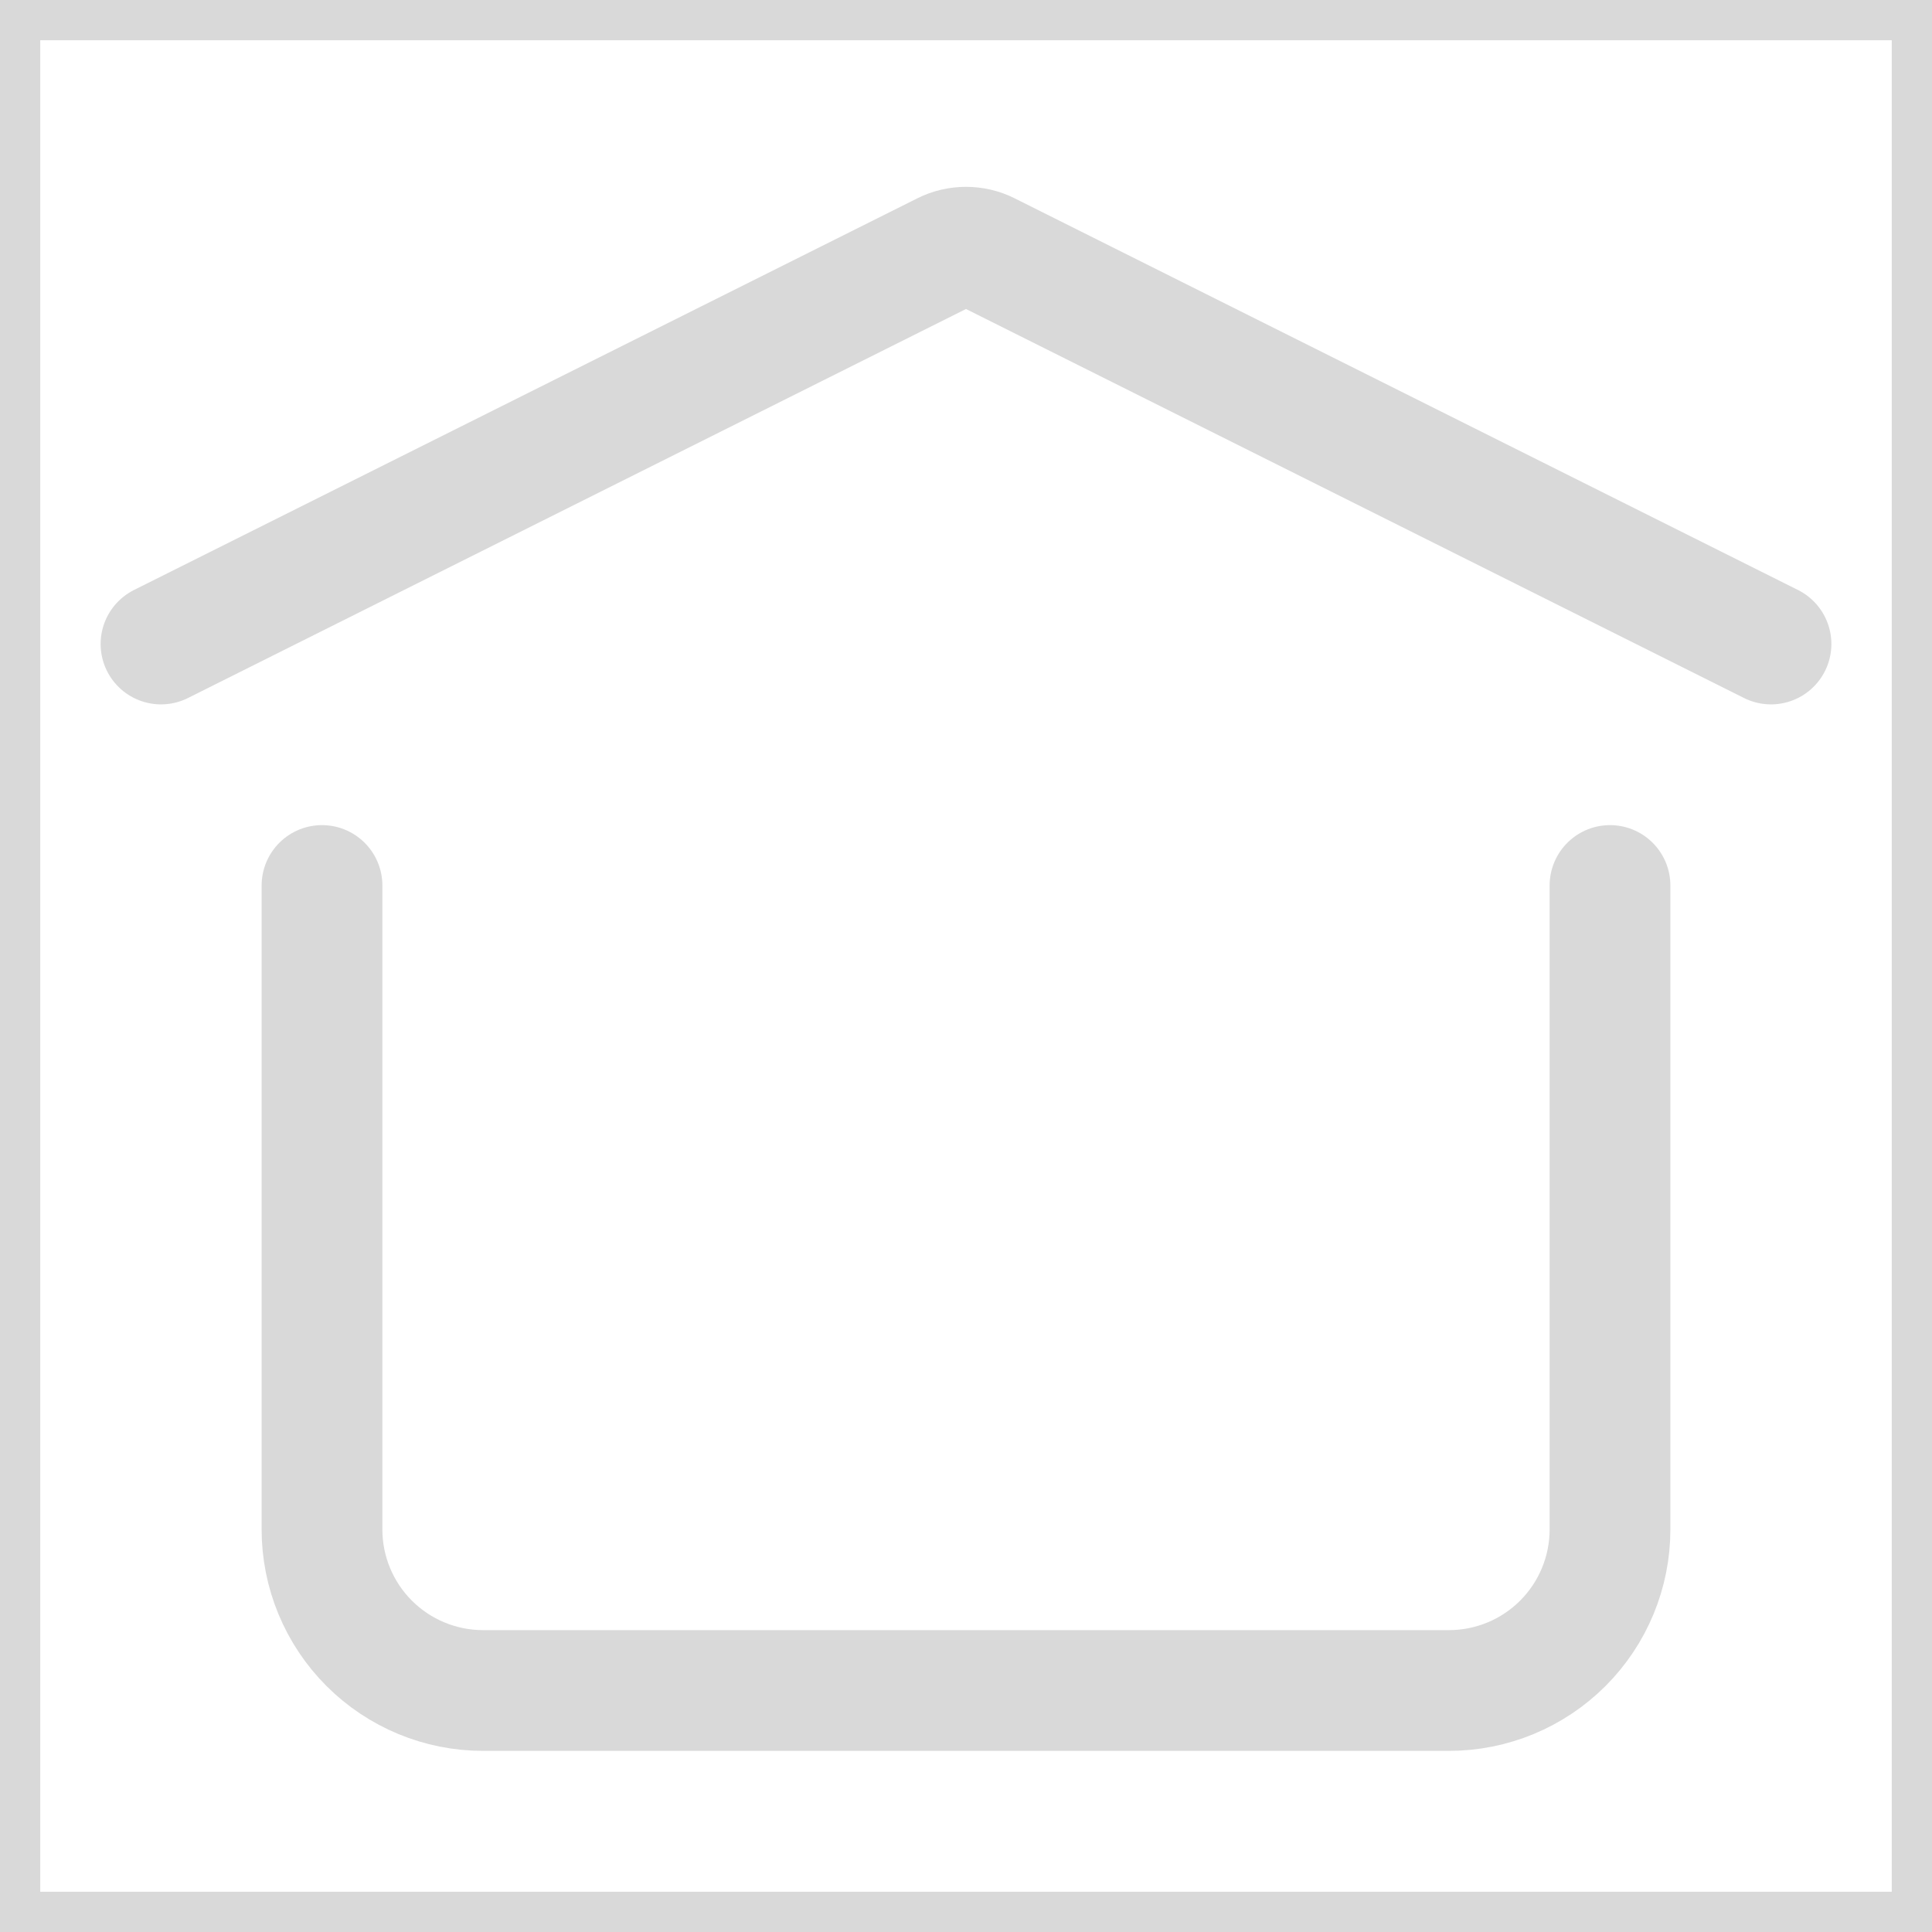
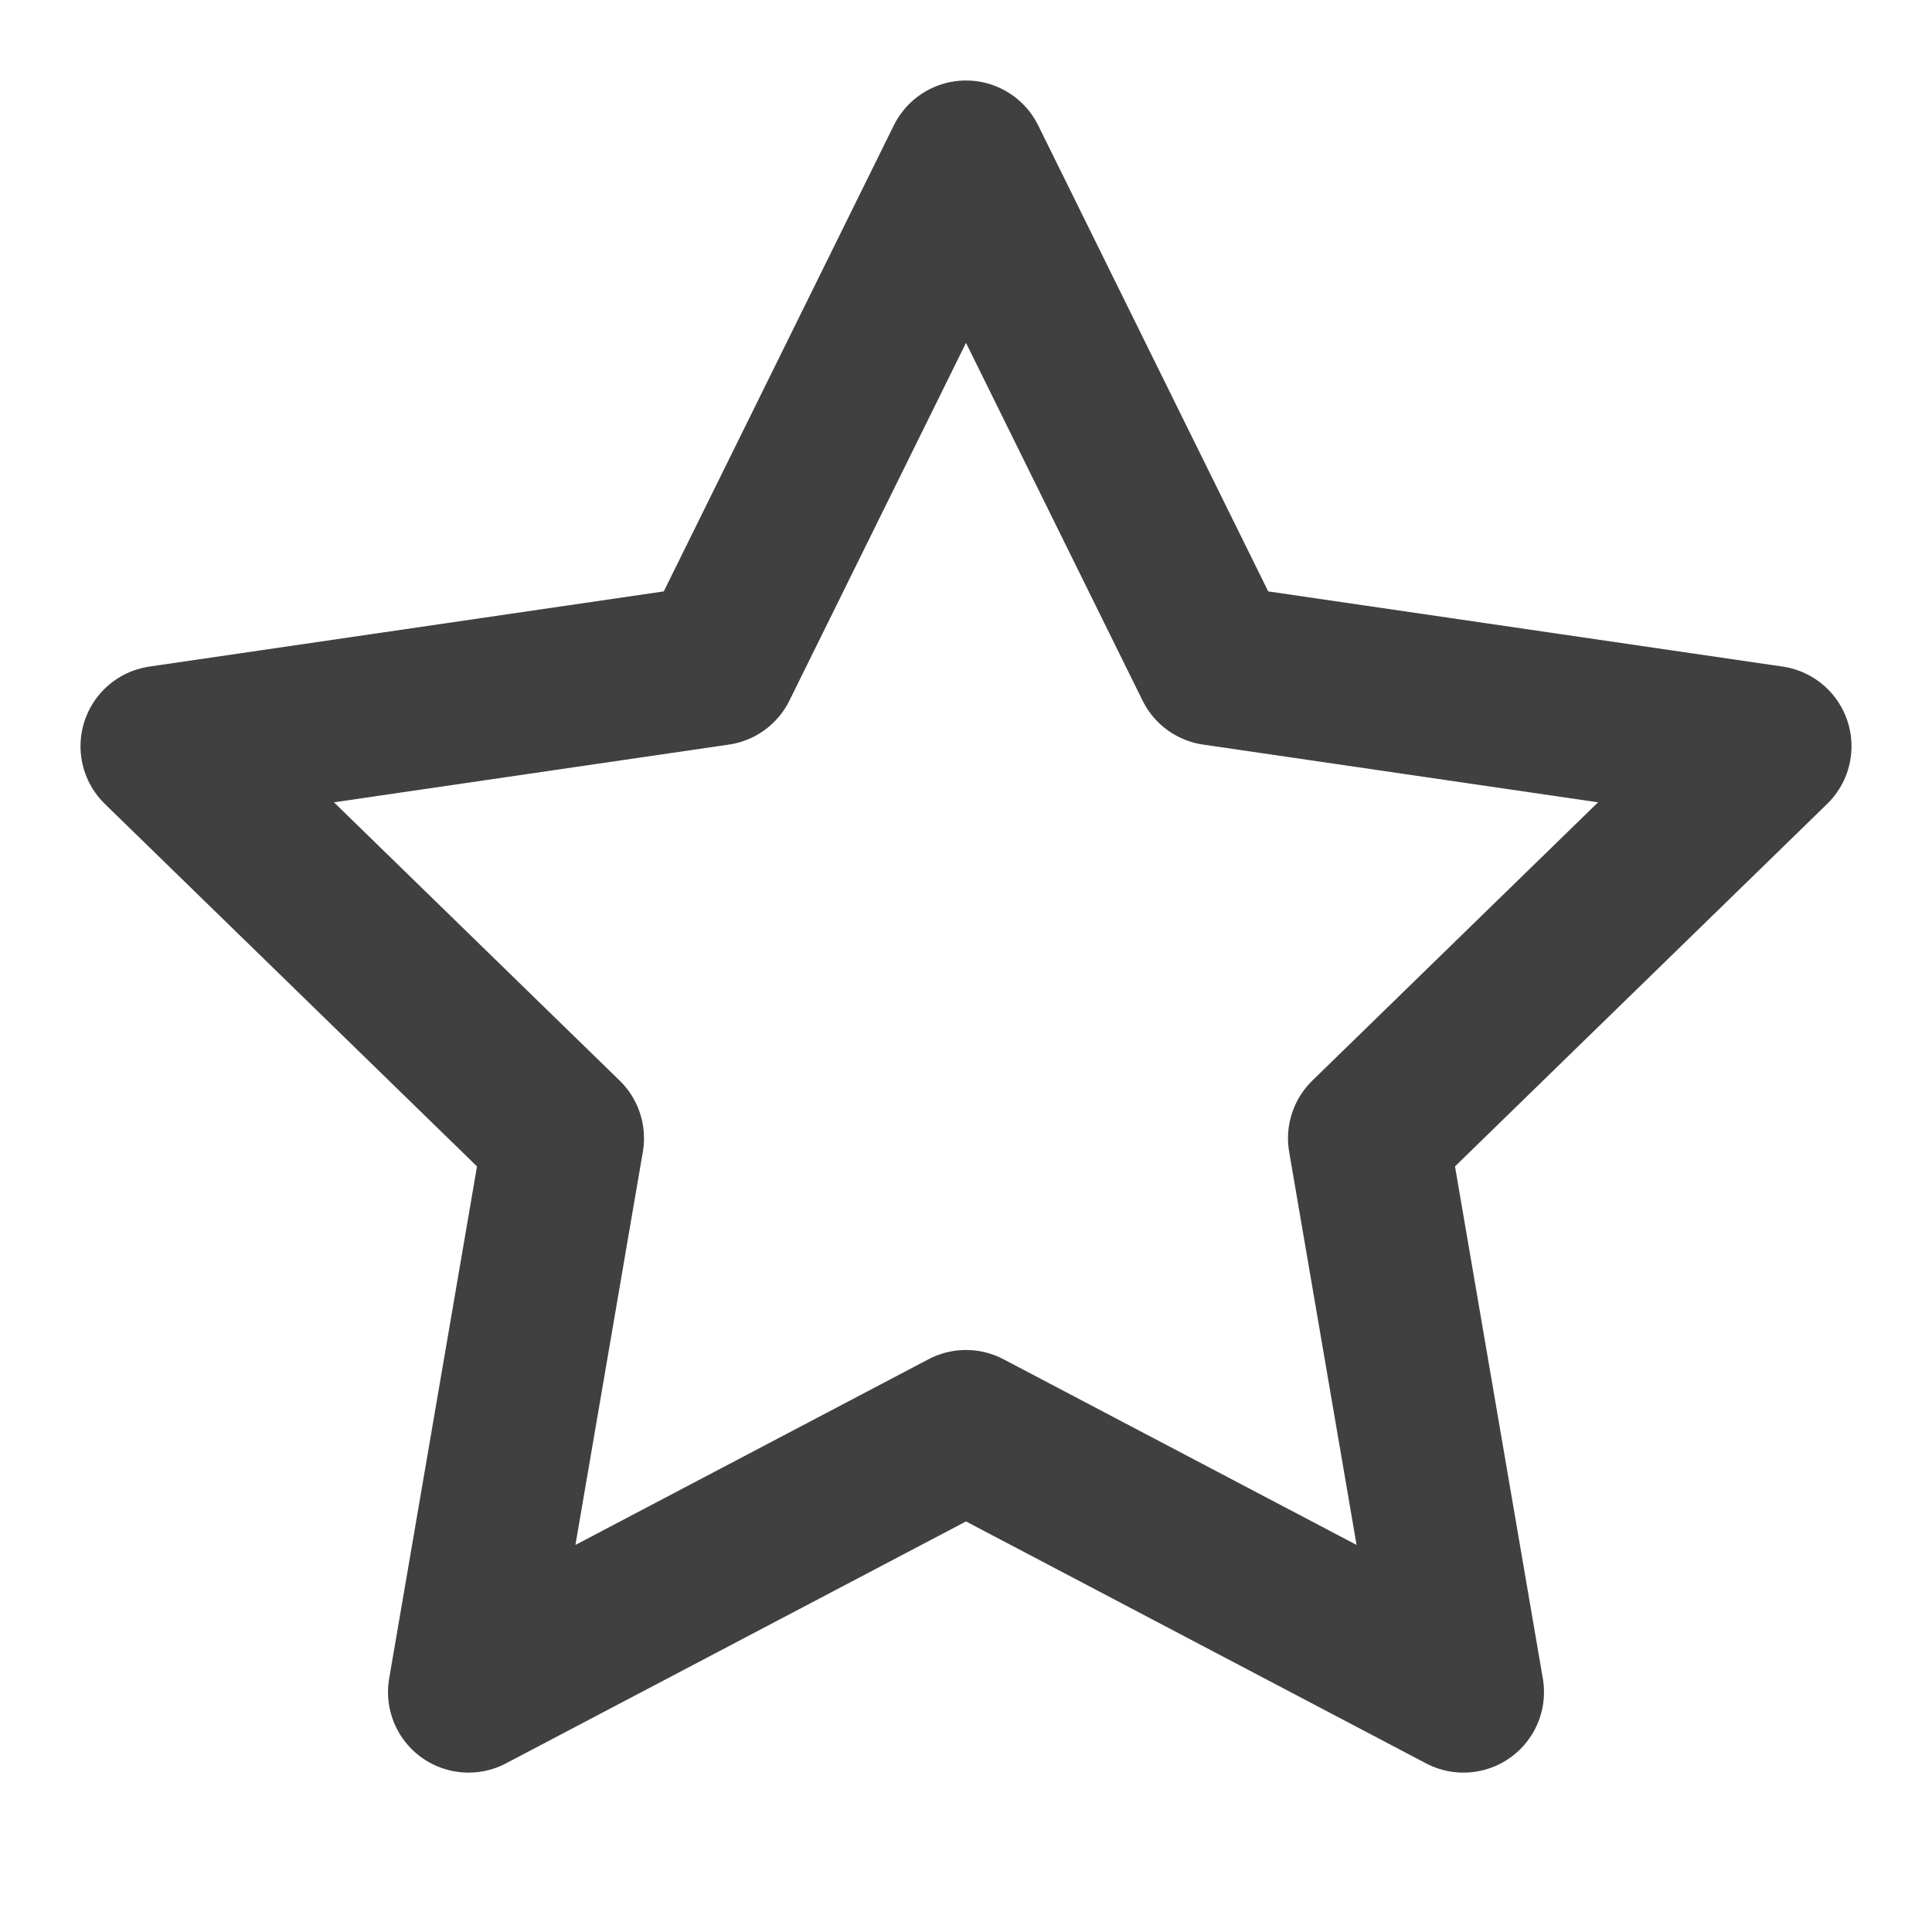
<svg xmlns="http://www.w3.org/2000/svg" width="24" height="24" viewBox="0 0 24 24" fill="none">
-   <rect width="24" height="24" stroke="#D9D9D9" />
-   <path d="M2 8L11.732 3.134C11.815 3.092 11.907 3.071 12 3.071C12.093 3.071 12.185 3.092 12.268 3.134L22 8M20 11V19C20 19.53 19.789 20.039 19.414 20.414C19.039 20.789 18.53 21 18 21H6C5.47 21 4.961 20.789 4.586 20.414C4.211 20.039 4 19.53 4 19V11" stroke="#D9D9D9" stroke-width="1.5" stroke-linecap="round" stroke-linejoin="round" />
+   <path d="M12 2L15.09 8.26L22 9.27L17 14.14L18.18 21.02L12 17.77L5.82 21.02L7 14.14L2 9.27L8.91 8.26L12 2Z" stroke="#404040" stroke-width="2" stroke-linecap="round" stroke-linejoin="round" />
</svg>
